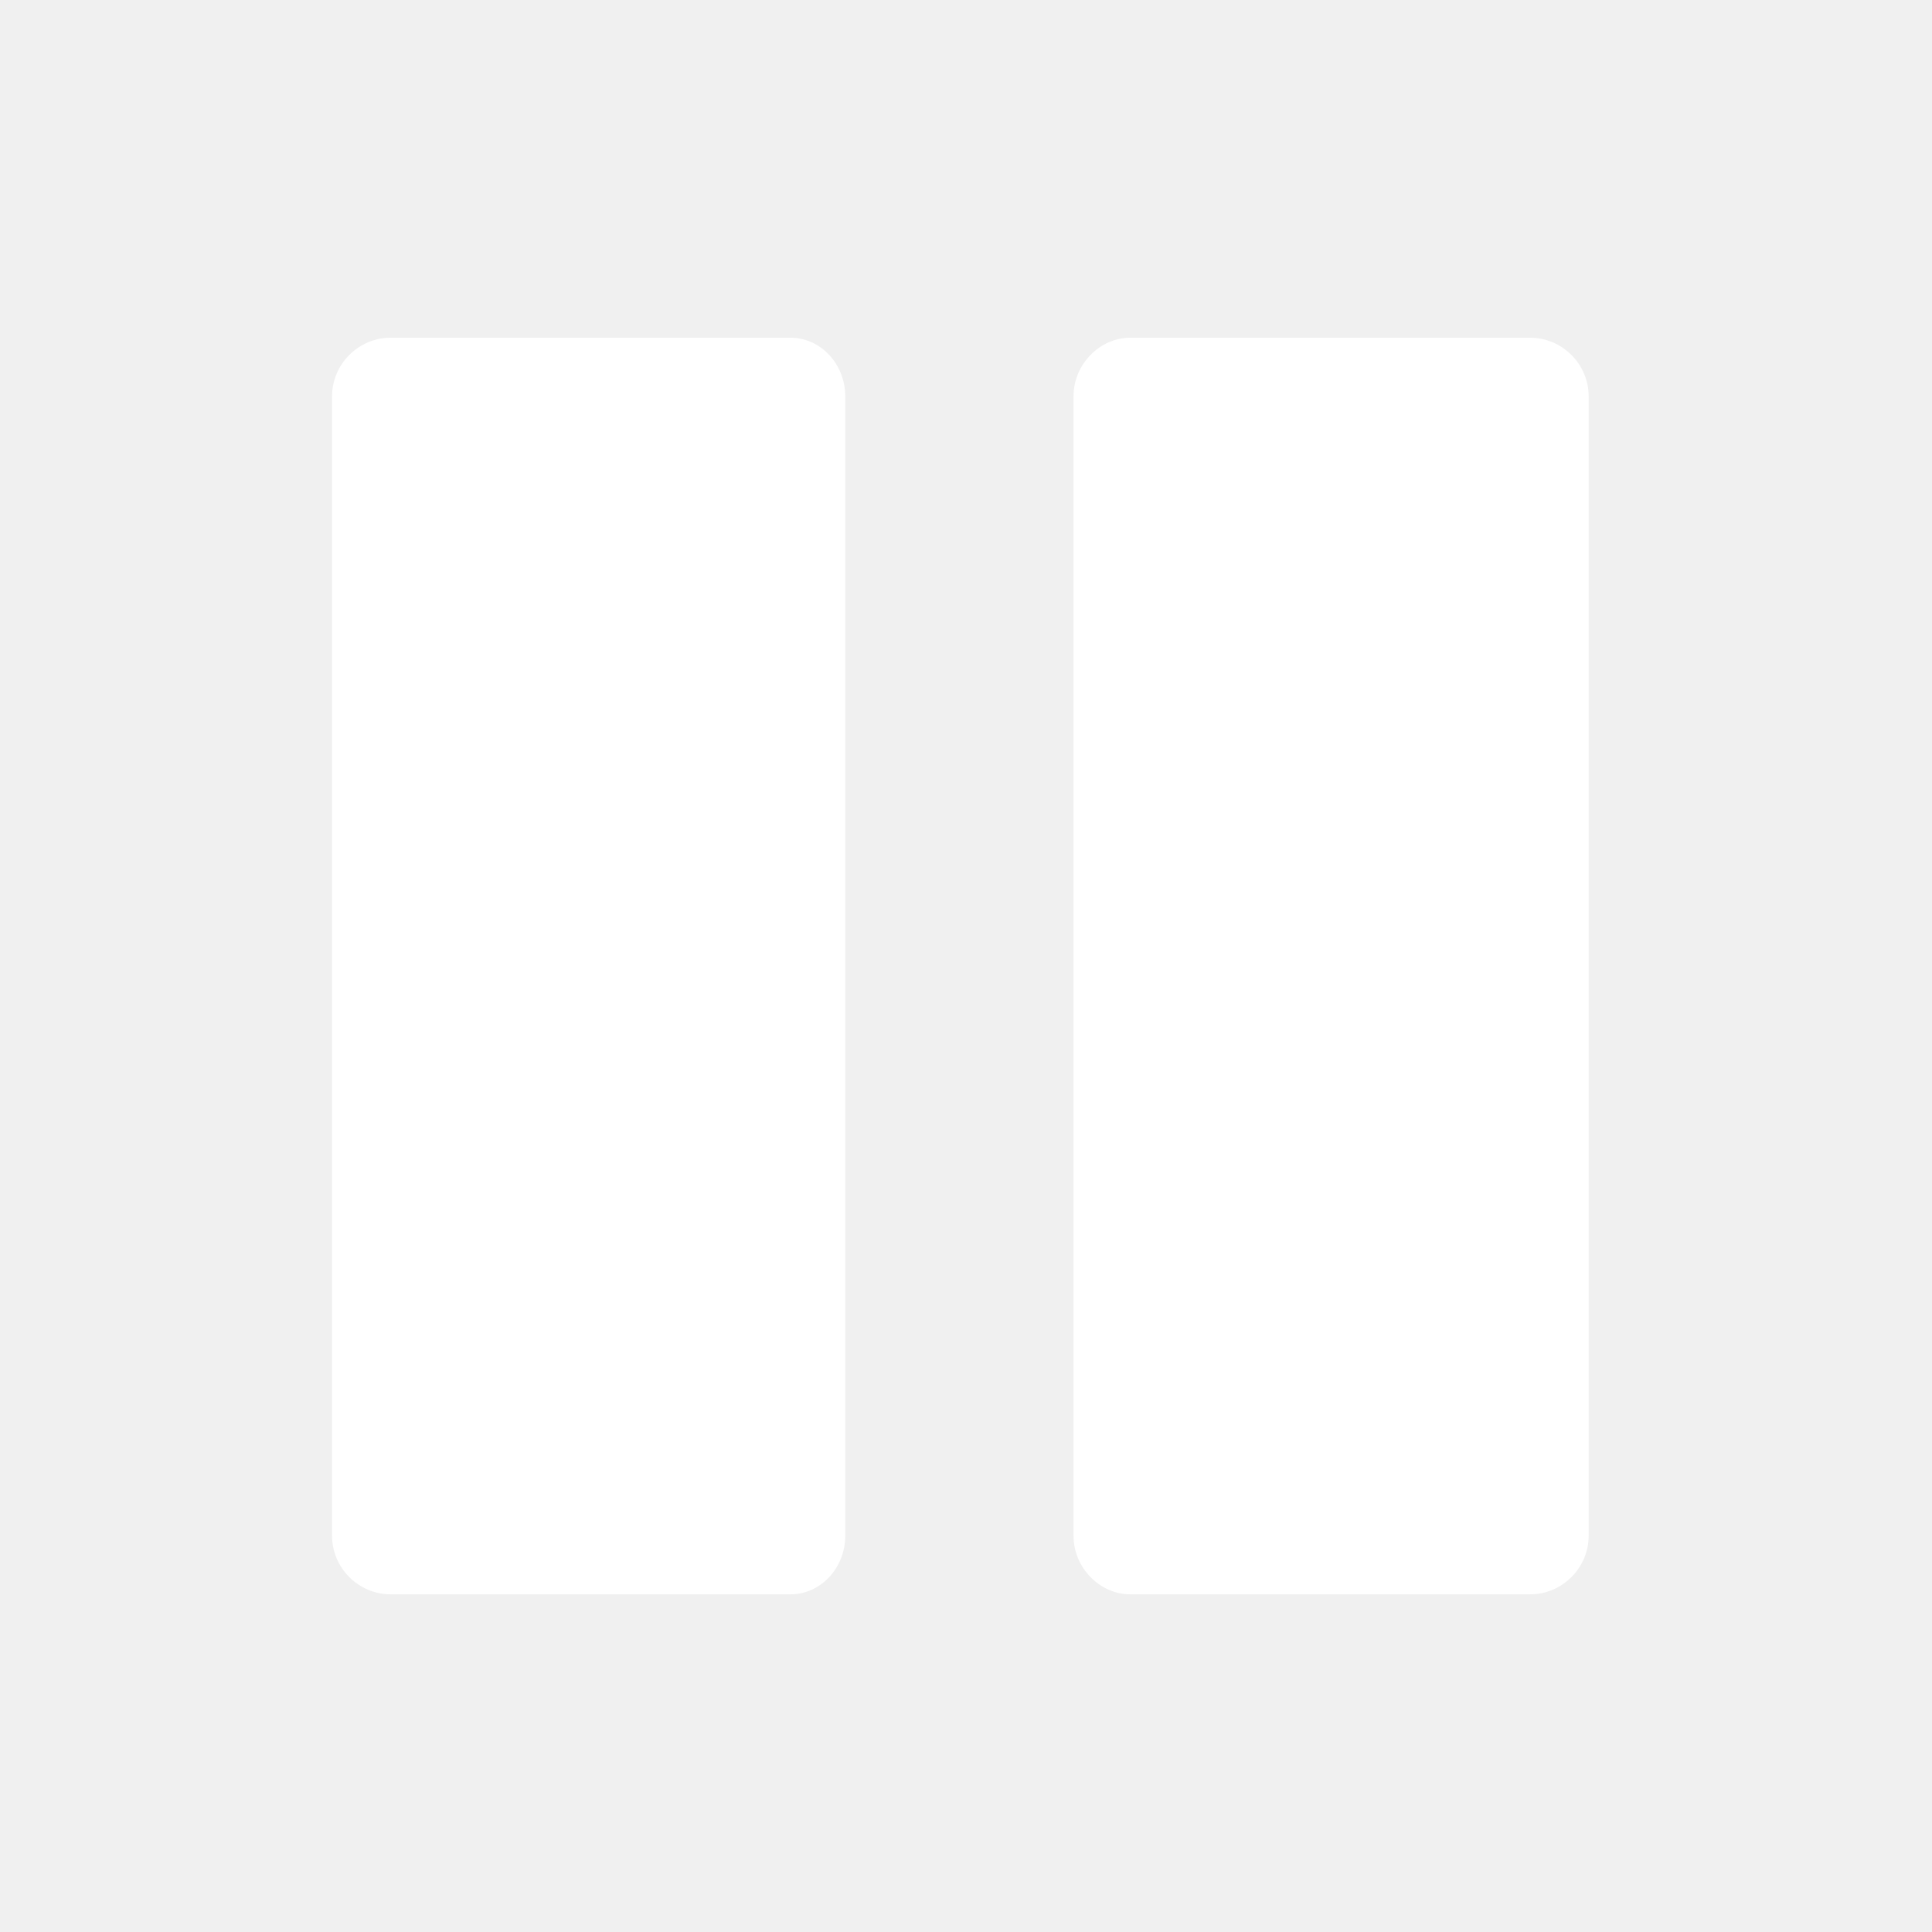
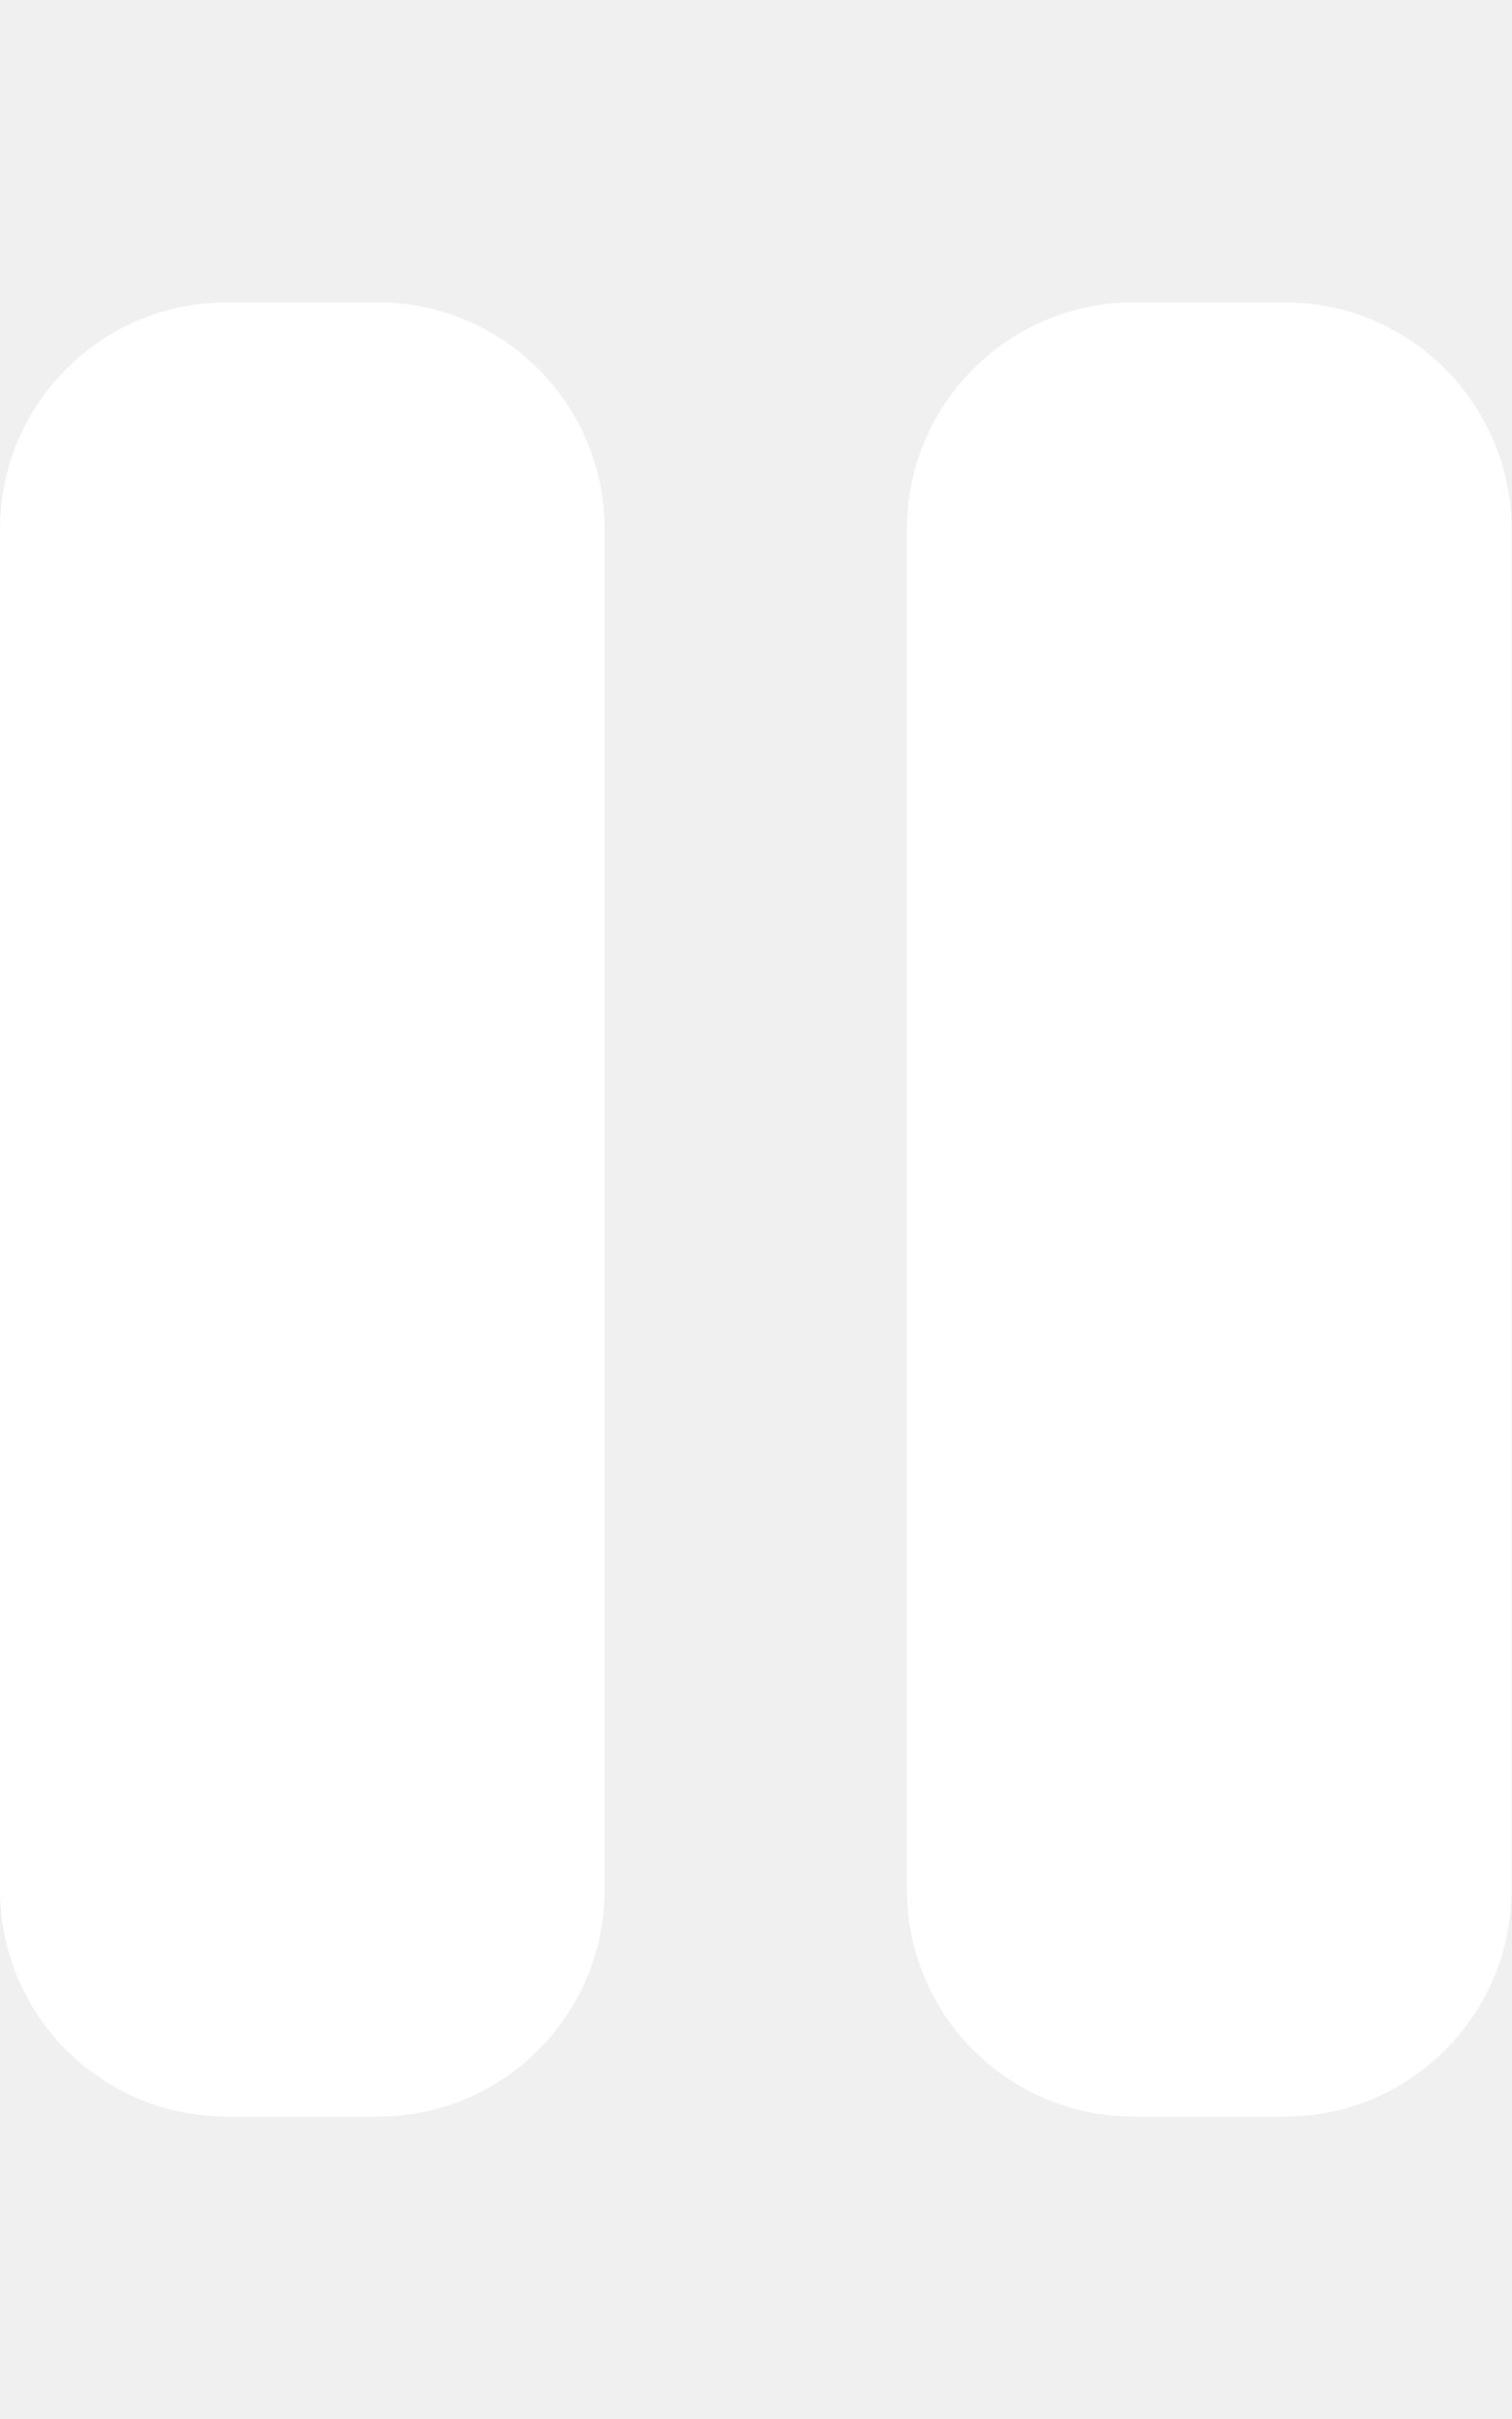
- <svg xmlns="http://www.w3.org/2000/svg" fill="#ffffff" width="800px" height="800px" viewBox="-5.5 0 32 32" version="1.1">
-   <path d="M0 6.563v18.875c0 0.531 0.438 0.969 0.969 0.969h6.625c0.5 0 0.906-0.438 0.906-0.969v-18.875c0-0.531-0.406-0.969-0.906-0.969h-6.625c-0.531 0-0.969 0.438-0.969 0.969zM12.281 6.563v18.875c0 0.531 0.438 0.969 0.938 0.969h6.625c0.531 0 0.969-0.438 0.969-0.969v-18.875c0-0.531-0.438-0.969-0.969-0.969h-6.625c-0.5 0-0.938 0.438-0.938 0.969z" />
+ <svg xmlns="http://www.w3.org/2000/svg" viewBox="0 0 320 512">
+   <path fill="#ffffff" d="M48 64C21.5 64 0 85.5 0 112L0 400c0 26.5 21.5 48 48 48l32 0c26.5 0 48-21.5 48-48l0-288c0-26.5-21.5-48-48-48L48 64zm192 0c-26.5 0-48 21.5-48 48l0 288c0 26.5 21.5 48 48 48l32 0c26.5 0 48-21.5 48-48l0-288c0-26.5-21.5-48-48-48l-32 0z" />
</svg>
